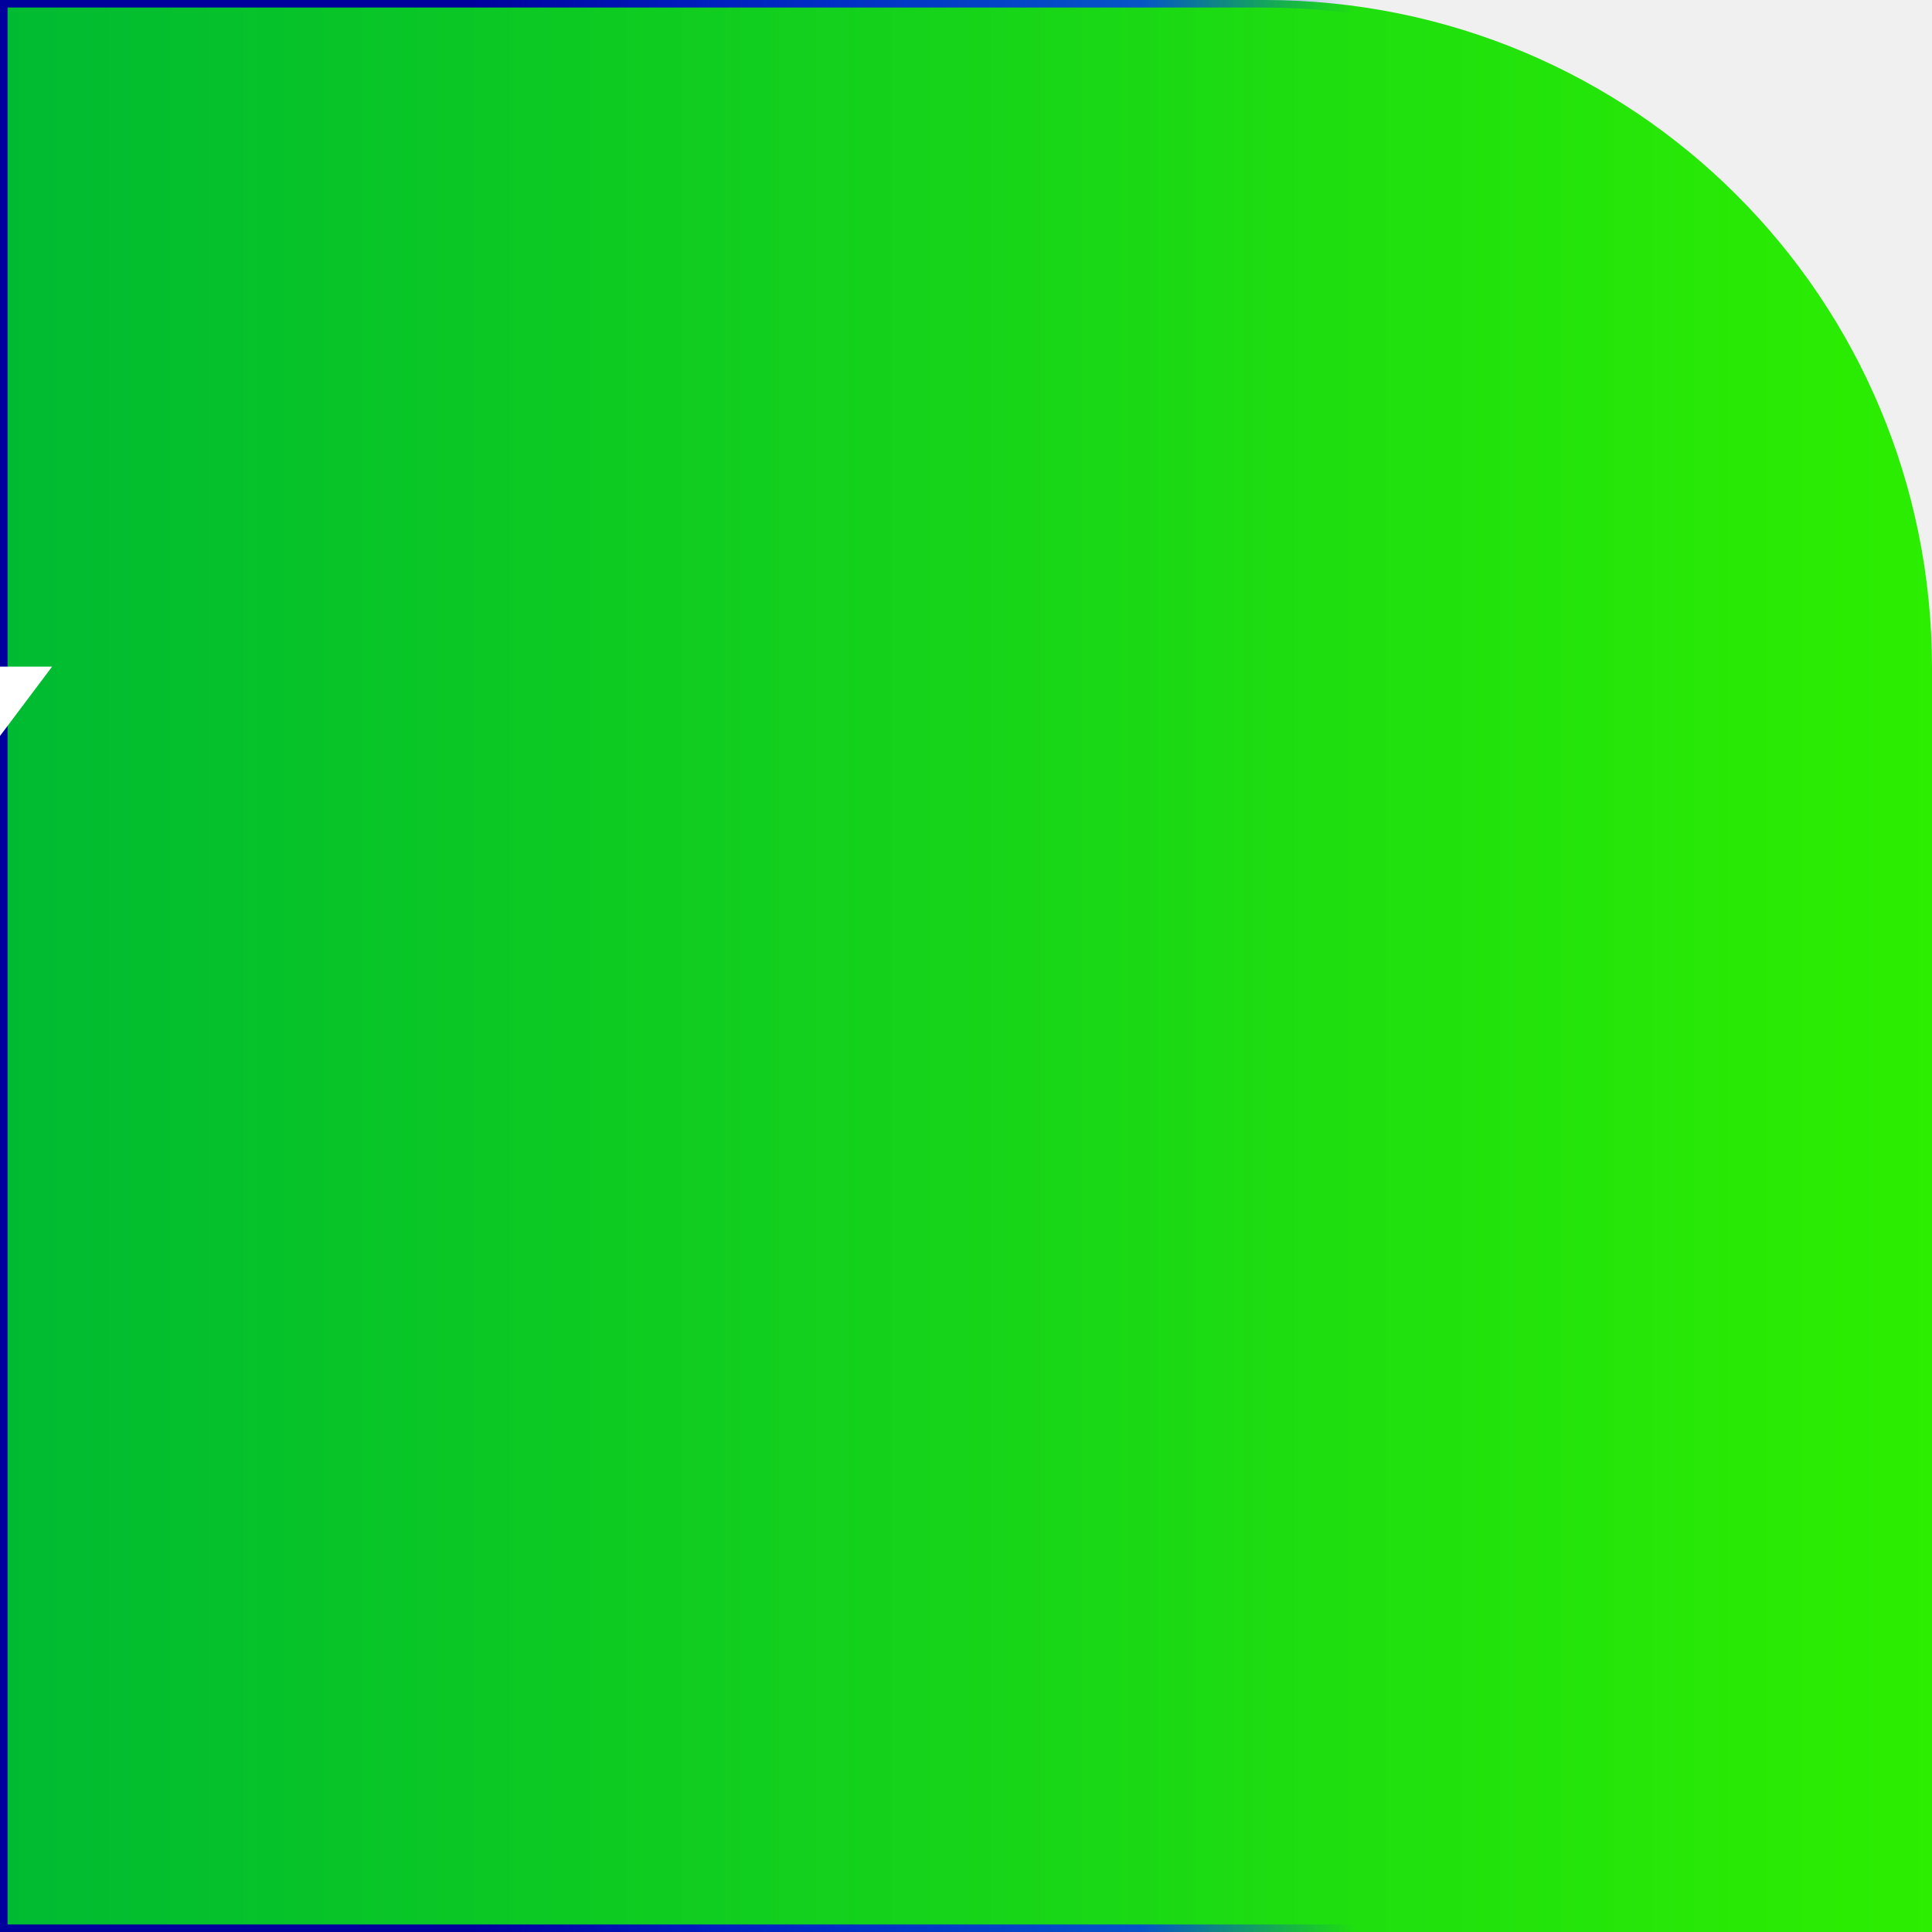
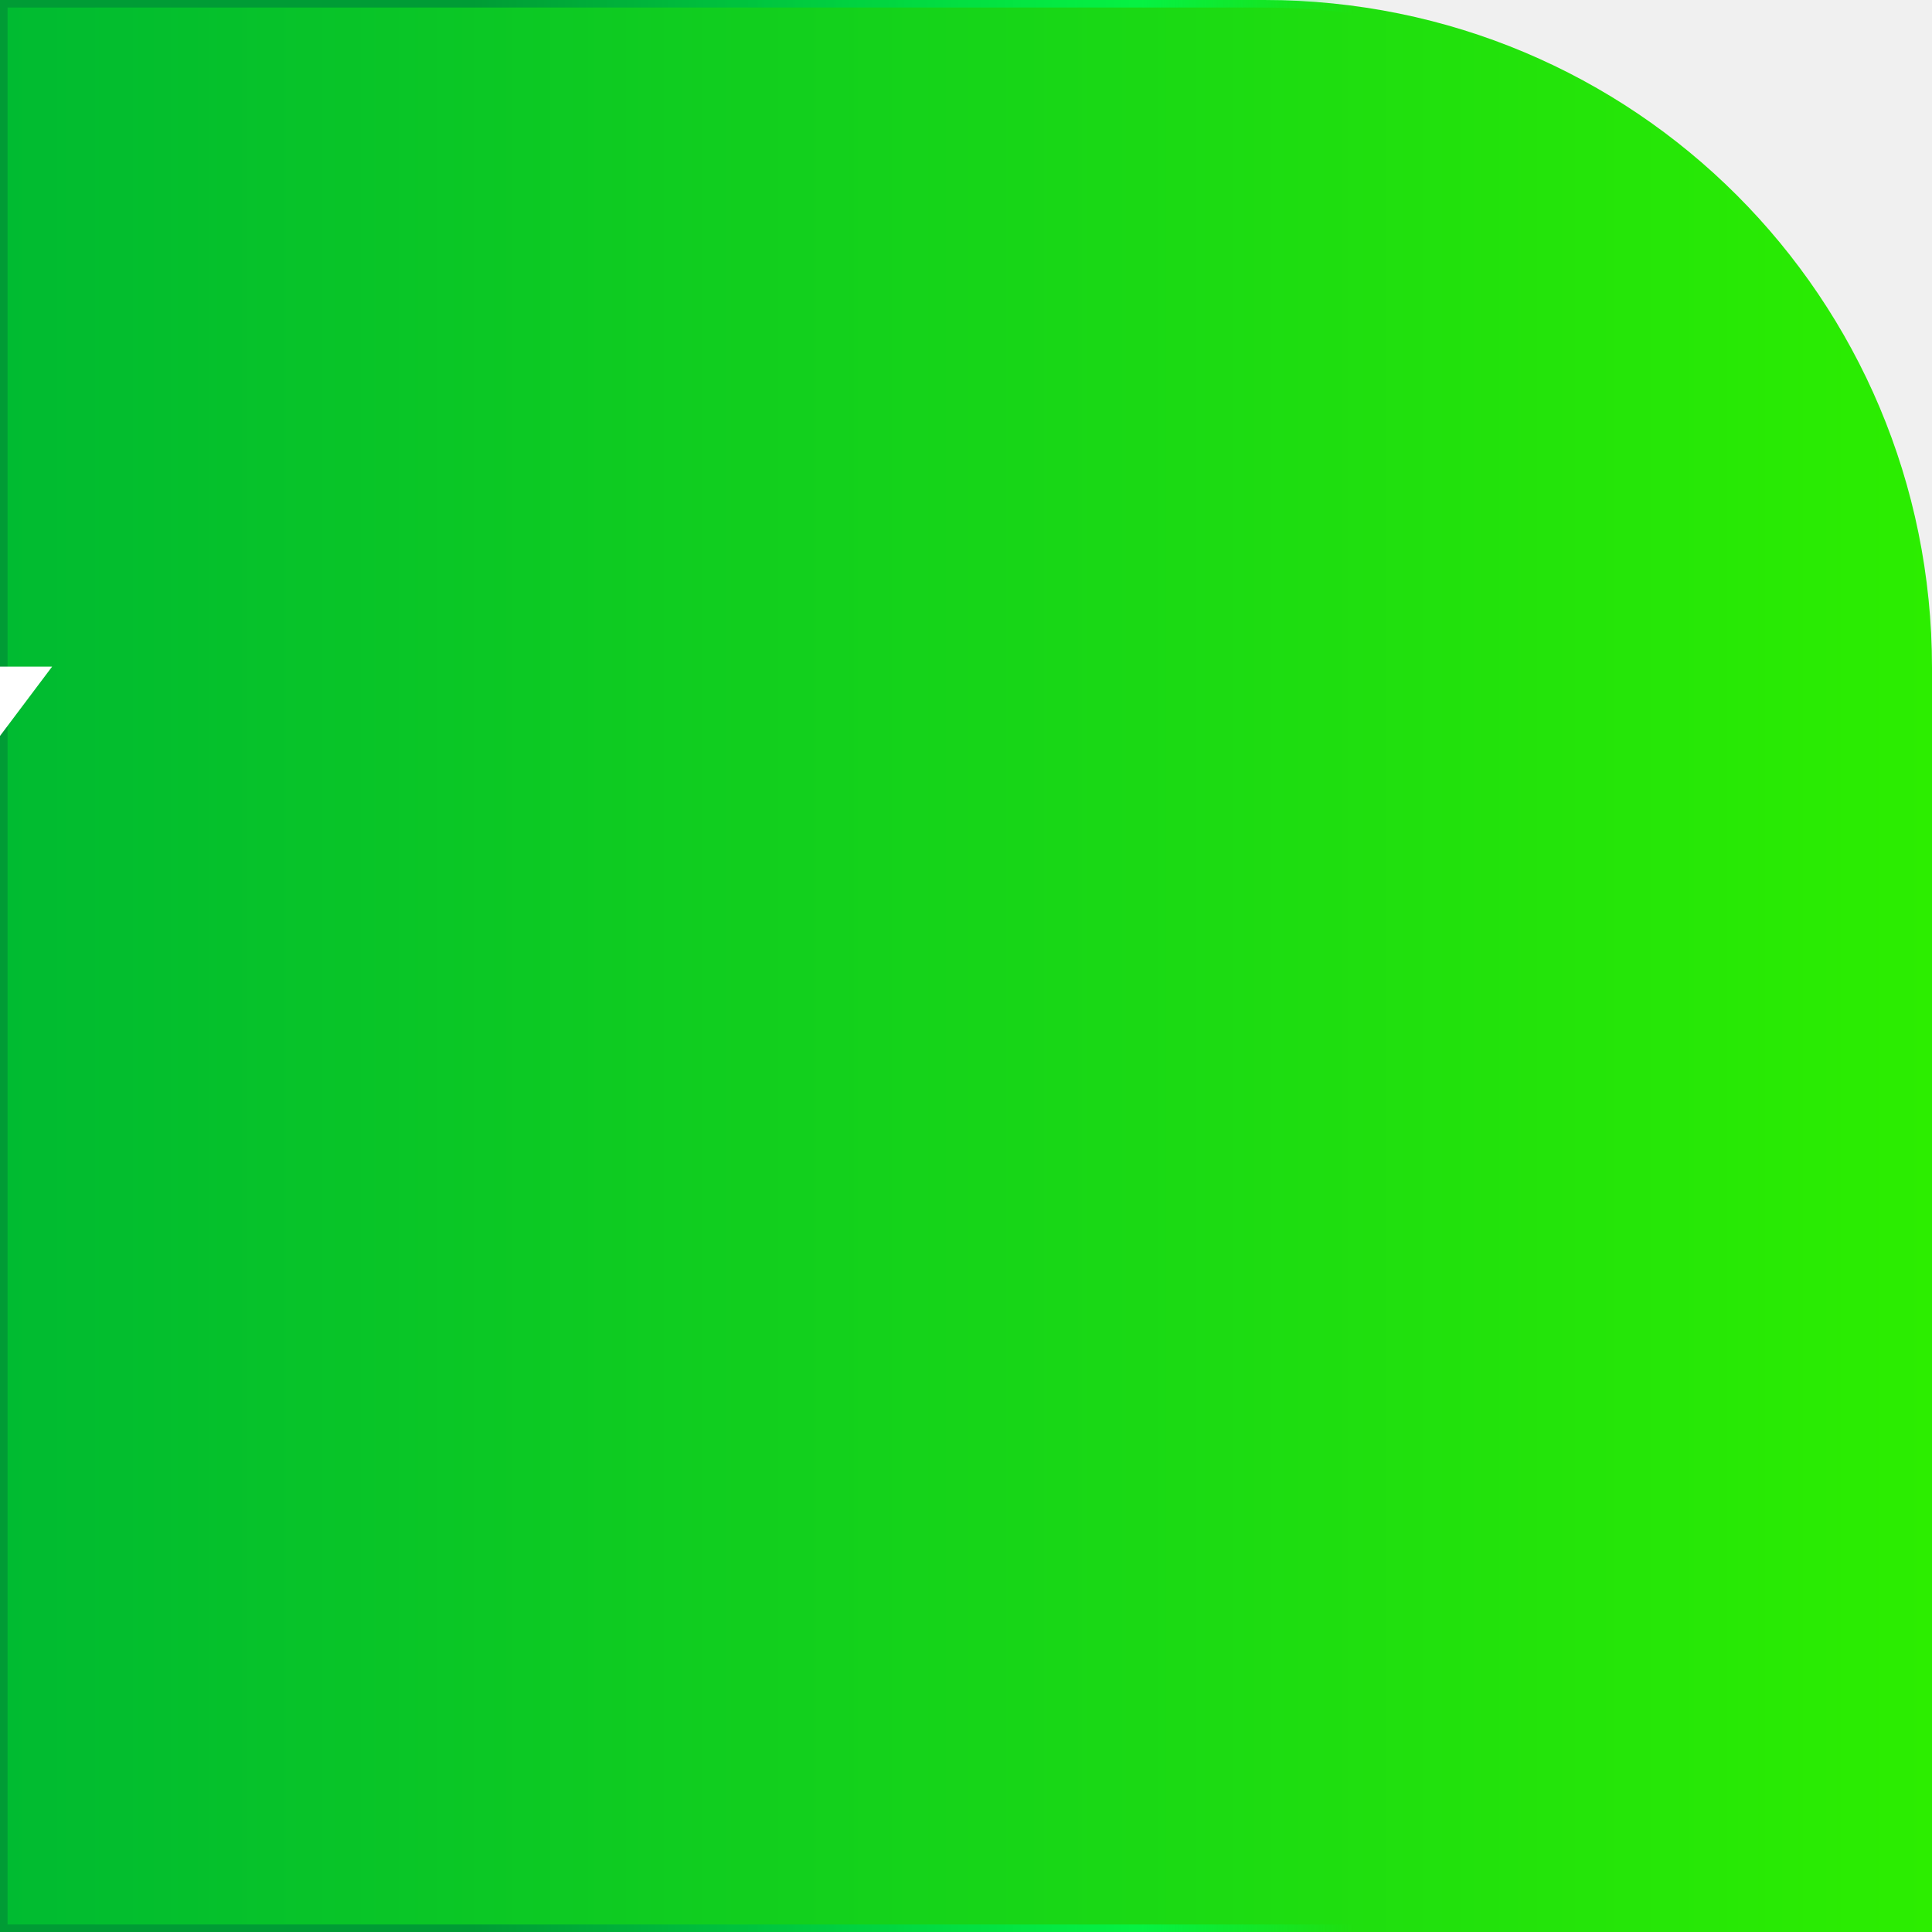
<svg xmlns="http://www.w3.org/2000/svg" xmlns:xlink="http://www.w3.org/1999/xlink" width="128px" height="128px" viewBox="0 0 128 128" version="1.1" id="SVGRoot">
  <defs id="defs3713">
    <linearGradient id="linearGradient877">
      <stop id="stop873" offset="0" style="stop-color:#00bb31;stop-opacity:1" />
      <stop id="stop875" offset="1" style="stop-color:#2cee00;stop-opacity:1" />
    </linearGradient>
    <linearGradient id="linearGradient4735">
-       <stop id="stop4731" offset="0" style="stop-color:#00009d;stop-opacity:1" />
-       <stop style="stop-color:#0020bf;stop-opacity:1;" offset="0.166" id="stop4747" />
-       <stop style="stop-color:#0031f7;stop-opacity:0.784" offset="0.46" id="stop4739" />
-       <stop id="stop4751" offset="0.606" style="stop-color:#0334f7;stop-opacity:0" />
+       <stop id="stop4731" offset="0" style="stop-color:#009c35;stop-opacity:1" />
+       <stop style="stop-color:#00bf3d;stop-opacity:1" offset="0.166" id="stop4747" />
+       <stop style="stop-color:#00f84f;stop-opacity:0.784" offset="0.46" id="stop4739" />
+       <stop id="stop4751" offset="0.606" style="stop-color:#00fa50;stop-opacity:0" />
      <stop id="stop4749" offset="0.746" style="stop-color:#0838f8;stop-opacity:0" />
      <stop id="stop4733" offset="1" style="stop-color:#3565ff;stop-opacity:0" />
    </linearGradient>
    <linearGradient id="main_gradient-4-2">
      <stop style="stop-color:#003cff;stop-opacity:1" offset="0" id="stop854" />
      <stop style="stop-color:#3565ff;stop-opacity:1" offset="1" id="stop856" />
    </linearGradient>
    <linearGradient xlink:href="#main_gradient-4-2" id="linearGradient860" x1="0" y1="70" x2="128.25" y2="70" gradientUnits="userSpaceOnUse" />
    <linearGradient xlink:href="#linearGradient877" id="linearGradient4608" gradientUnits="userSpaceOnUse" x1="0" y1="70" x2="128.25" y2="70" />
    <linearGradient xlink:href="#linearGradient4735" id="linearGradient4724" gradientUnits="userSpaceOnUse" x1="31.25" y1="64" x2="127.75" y2="64" />
  </defs>
  <g id="layer1">
    <g id="g818" style="opacity:1">
      <path style="opacity:1;fill:url(#linearGradient4608);fill-opacity:1;stroke:url(#linearGradient4724);stroke-width:1;stroke-miterlimit:4;stroke-dasharray:none;stroke-opacity:1" d="M 0,0 V 44.25 50 78 83.75 128 h 44.25 10 19.5 10 H 128 V 83.75 78 44.25 C 128,19.735 108.264,0 83.75,0 h -29.5 -10 z" id="path4596" />
      <text xml:space="preserve" style="font-style:italic;font-variant:normal;font-weight:bold;font-stretch:normal;font-size:93.333px;line-height:1.25;font-family:'Open Sans';-inkscape-font-specification:'Open Sans Bold Italic';letter-spacing:0px;word-spacing:0px;fill:#000000;fill-opacity:1;stroke:none" x="61.897" y="93.651" id="text5338">
        <tspan id="tspan5336" x="61.897" y="93.651" style="font-size:69.333px;text-align:center;text-anchor:middle;fill:#ffffff">X</tspan>
      </text>
    </g>
  </g>
</svg>
